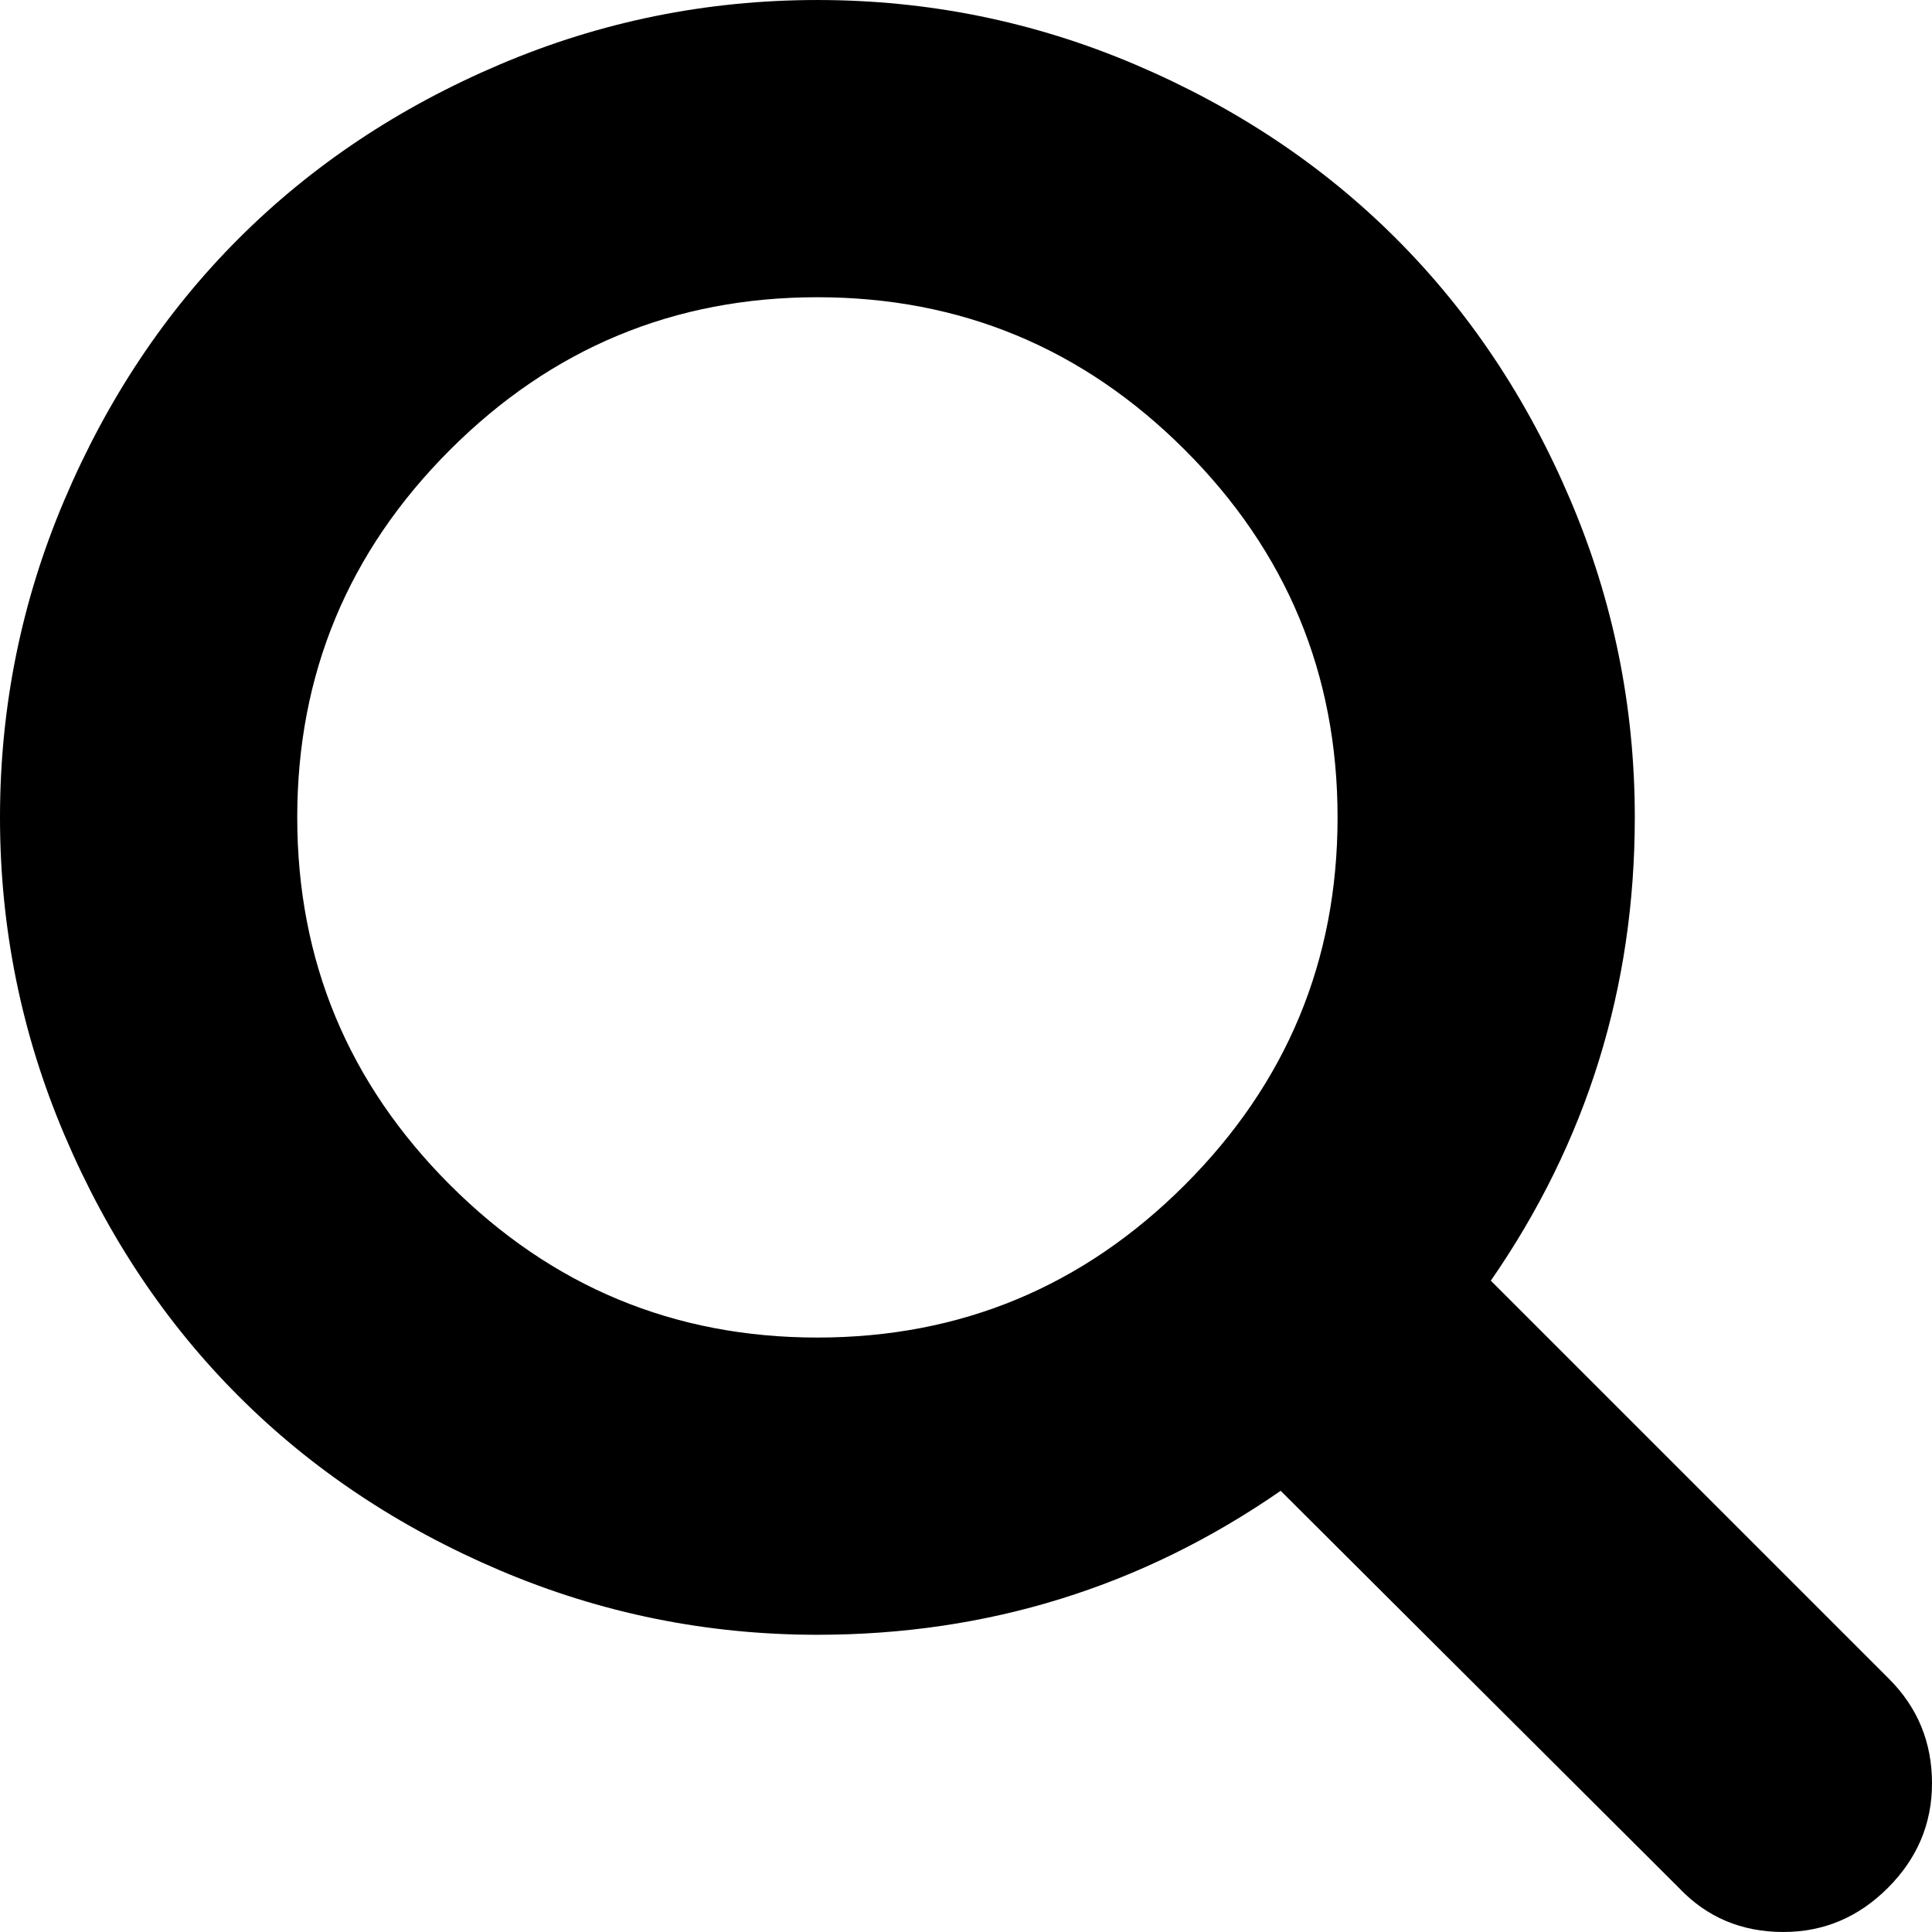
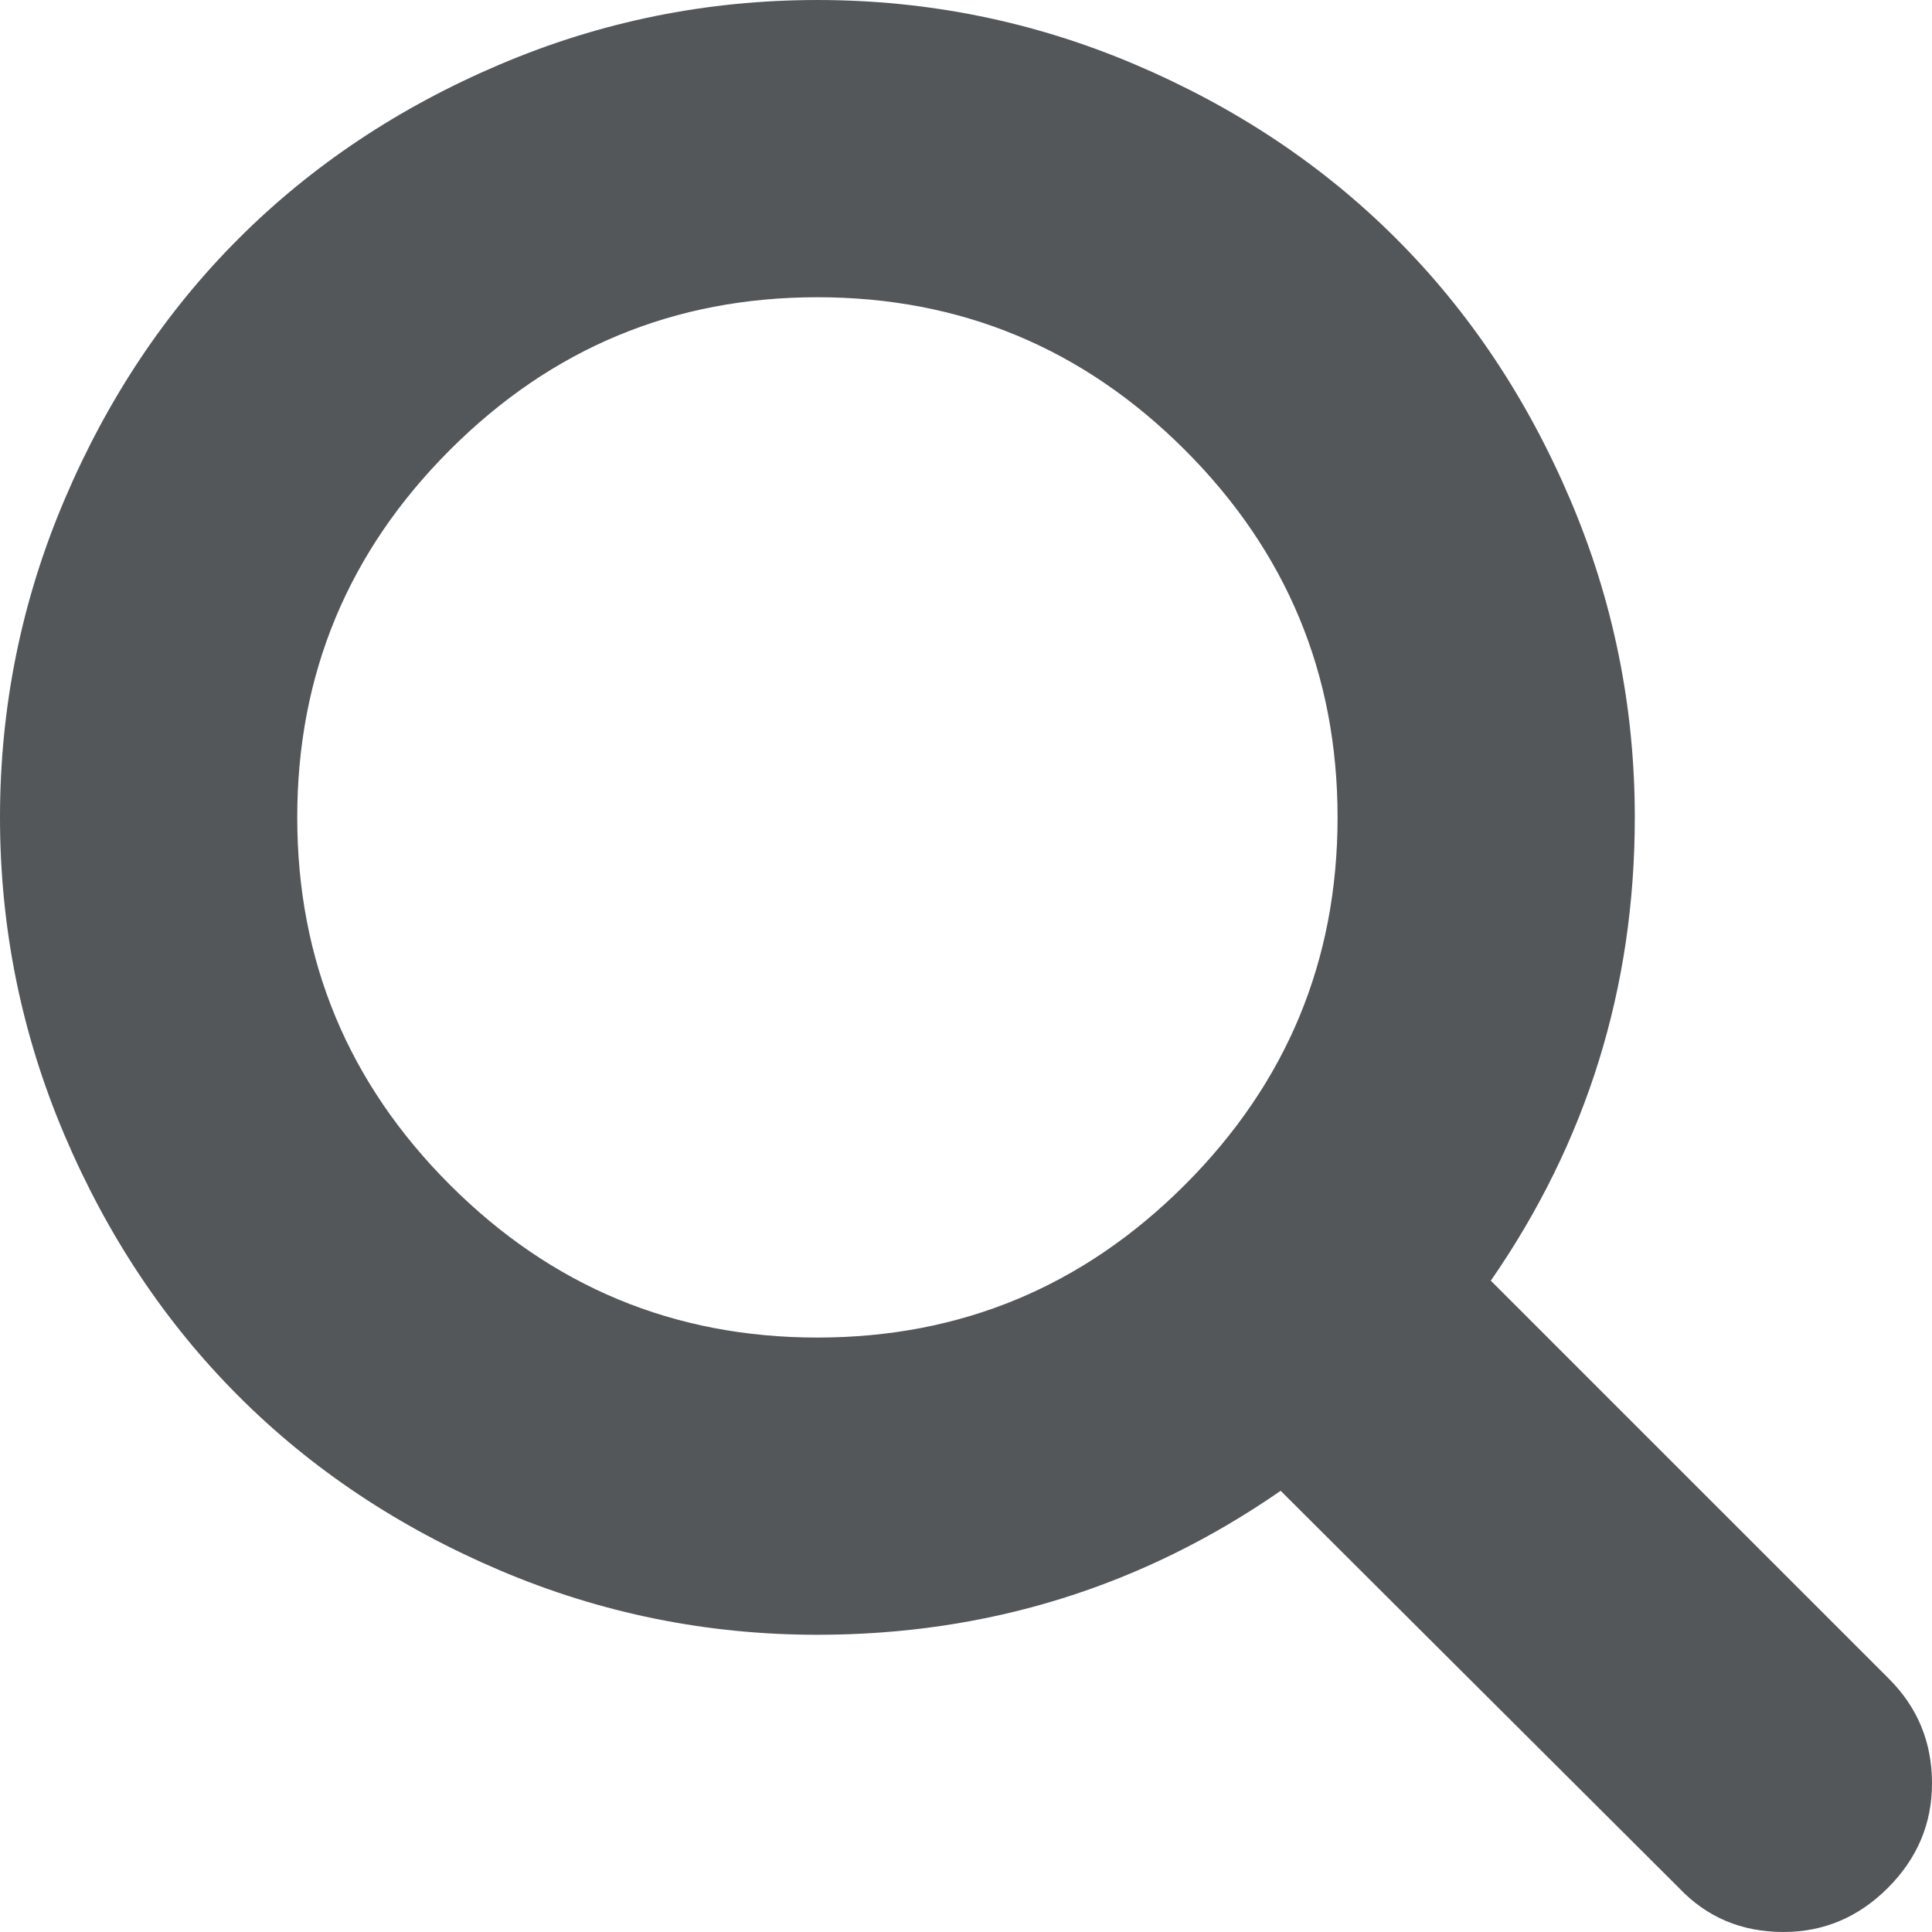
<svg xmlns="http://www.w3.org/2000/svg" version="1.1" id="Capa_1" x="0px" y="0px" width="475.084px" height="475.084px" viewBox="0 0 475.084 475.084" style="enable-background:new 0 0 475.084 475.084;" xml:space="preserve">
-   <g>
+   <g fill="#53575A">
    <path d="M464.524,412.846l-97.929-97.925c23.6-34.068,35.406-72.047,35.406-113.917c0-27.218-5.284-53.249-15.852-78.087   c-10.561-24.842-24.838-46.254-42.825-64.241c-17.987-17.987-39.396-32.264-64.233-42.826   C254.246,5.285,228.217,0.003,200.999,0.003c-27.216,0-53.247,5.282-78.085,15.847C98.072,26.412,76.66,40.689,58.673,58.676   c-17.989,17.987-32.264,39.403-42.827,64.241C5.282,147.758,0,173.786,0,201.004c0,27.216,5.282,53.238,15.846,78.083   c10.562,24.838,24.838,46.247,42.827,64.234c17.987,17.993,39.403,32.264,64.241,42.832c24.841,10.563,50.869,15.844,78.085,15.844   c41.879,0,79.852-11.807,113.922-35.405l97.929,97.641c6.852,7.231,15.406,10.849,25.693,10.849   c9.897,0,18.467-3.617,25.694-10.849c7.23-7.23,10.848-15.796,10.848-25.693C475.088,428.458,471.567,419.889,464.524,412.846z    M291.363,291.358c-25.029,25.033-55.148,37.549-90.364,37.549c-35.21,0-65.329-12.519-90.36-37.549   c-25.031-25.029-37.546-55.144-37.546-90.36c0-35.21,12.518-65.334,37.546-90.36c25.026-25.032,55.15-37.546,90.36-37.546   c35.212,0,65.331,12.519,90.364,37.546c25.033,25.026,37.548,55.15,37.548,90.36C328.911,236.214,316.392,266.329,291.363,291.358z   " />
  </g>
  <g>
</g>
  <g>
</g>
  <g>
</g>
  <g>
</g>
  <g>
</g>
  <g>
</g>
  <g>
</g>
  <g>
</g>
  <g>
</g>
  <g>
</g>
  <g>
</g>
  <g>
</g>
  <g>
</g>
  <g>
</g>
  <g>
</g>
</svg>
